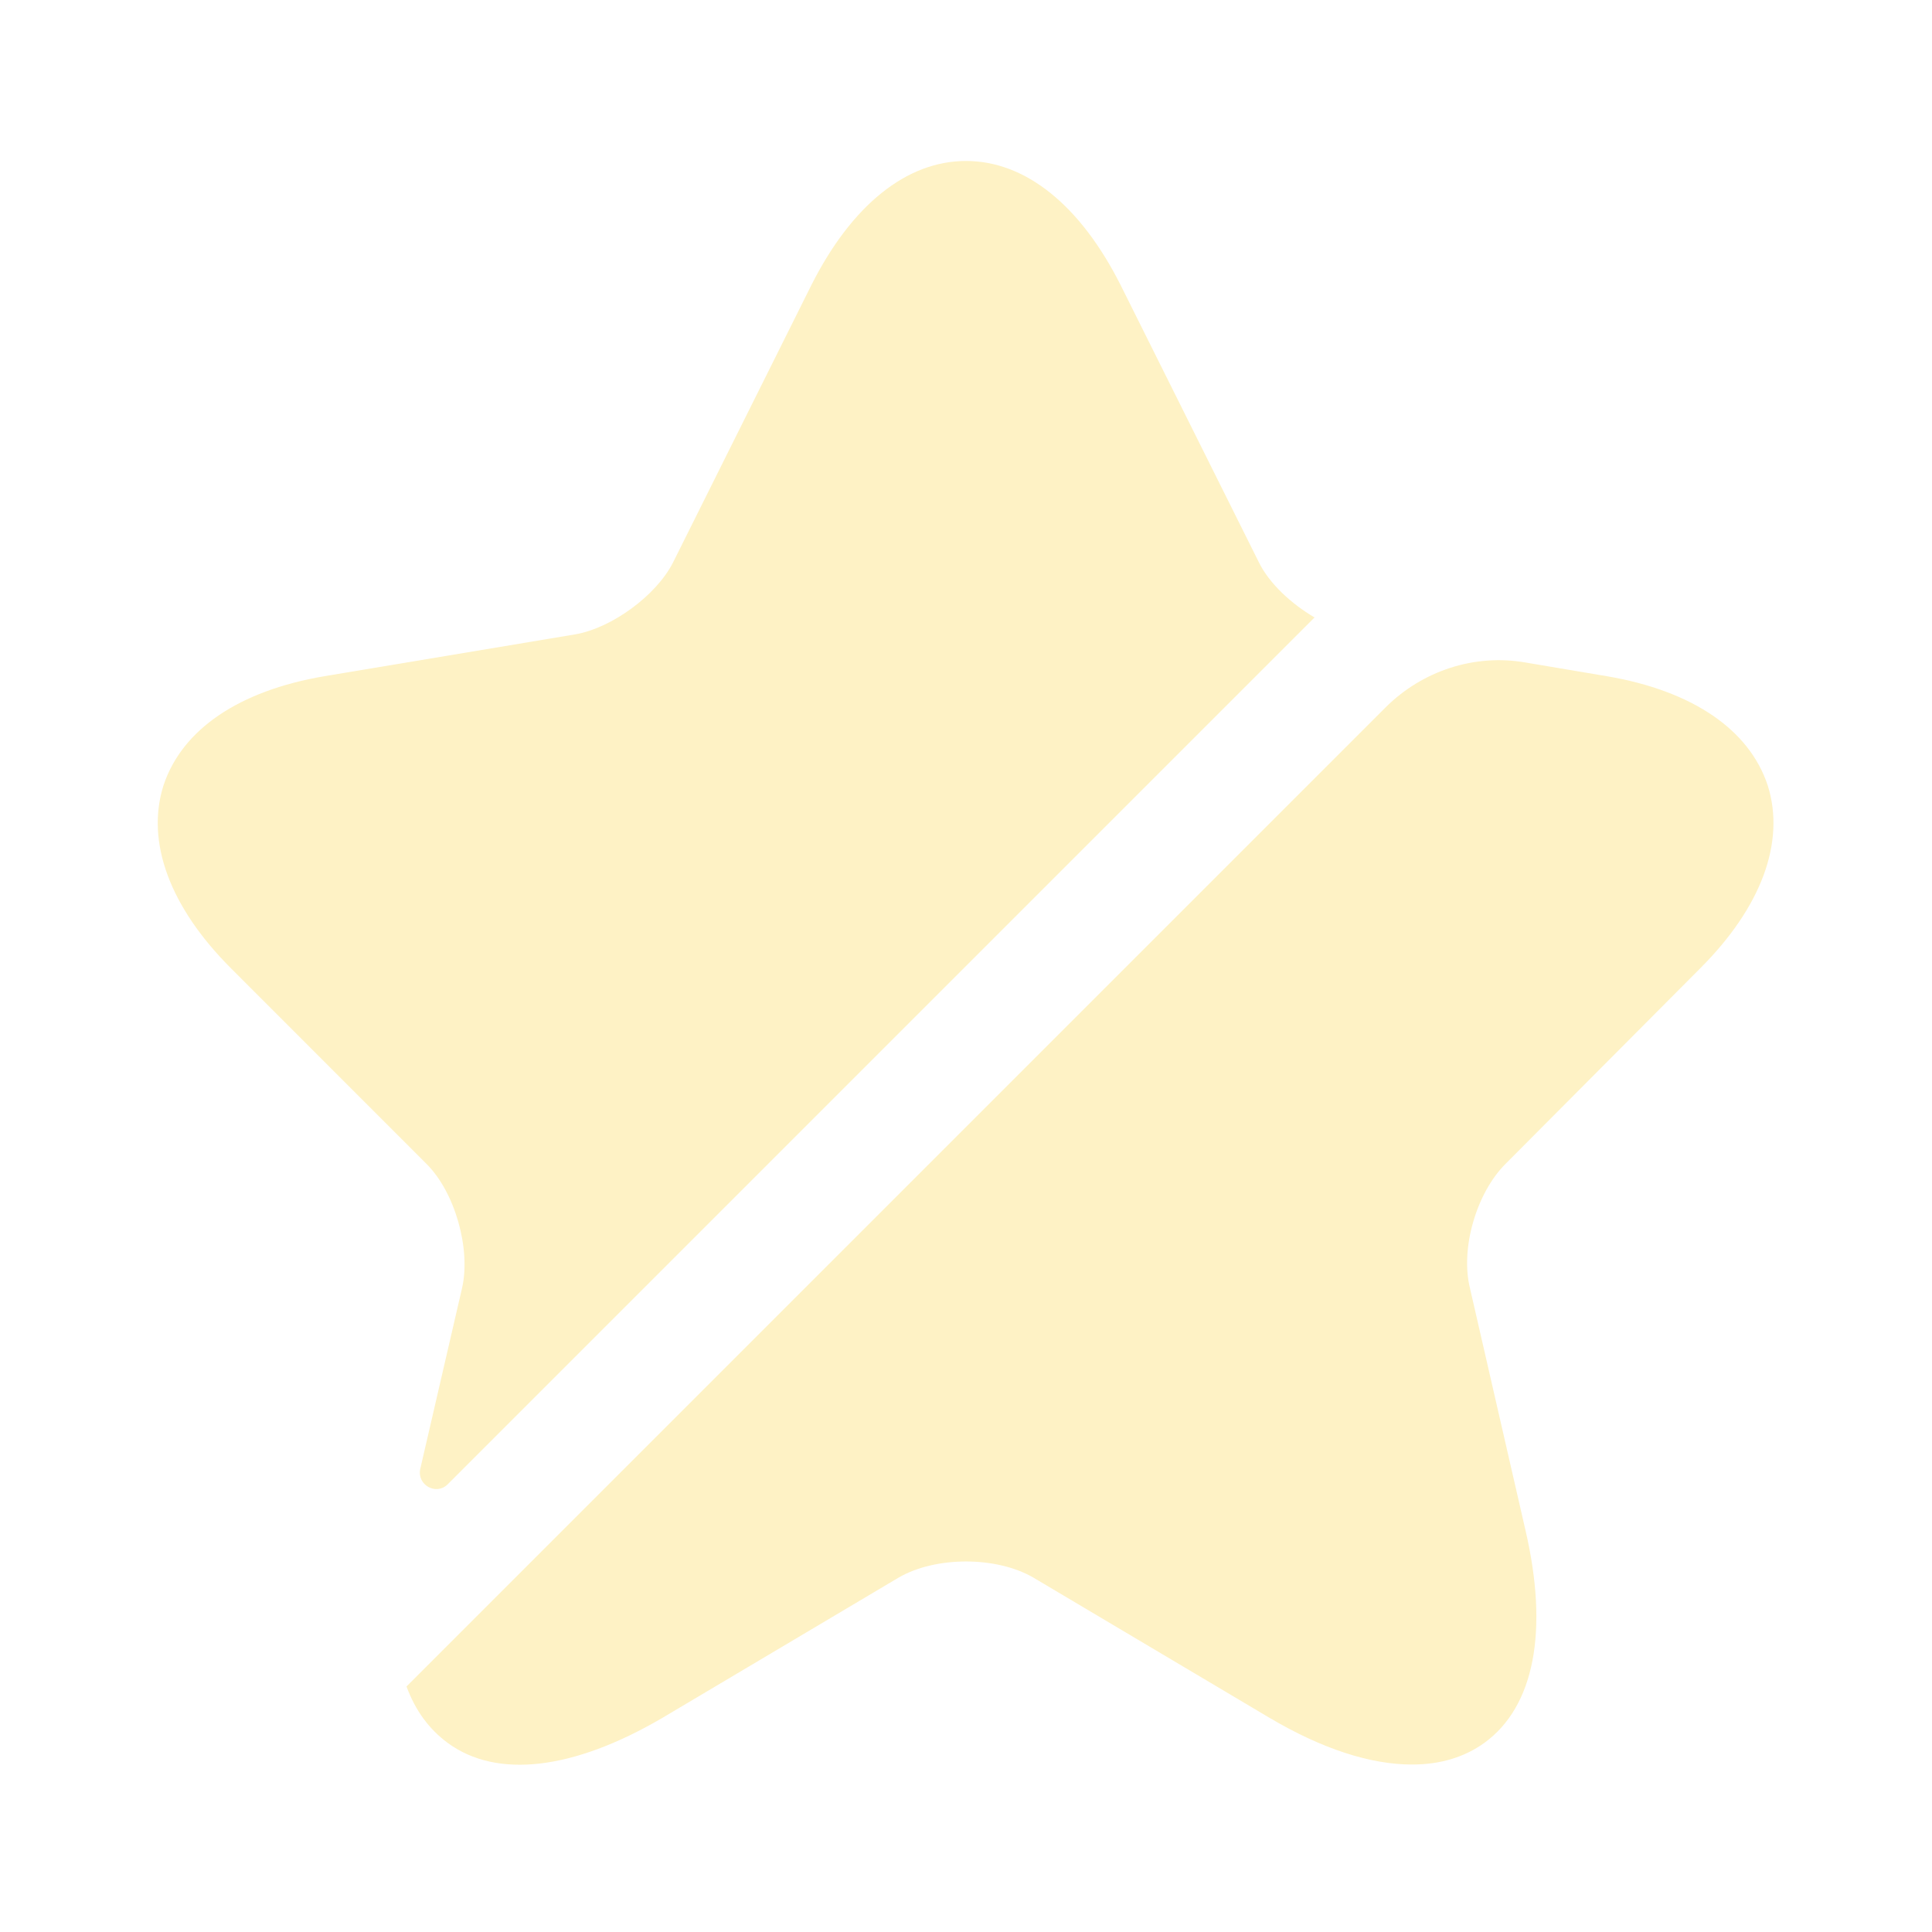
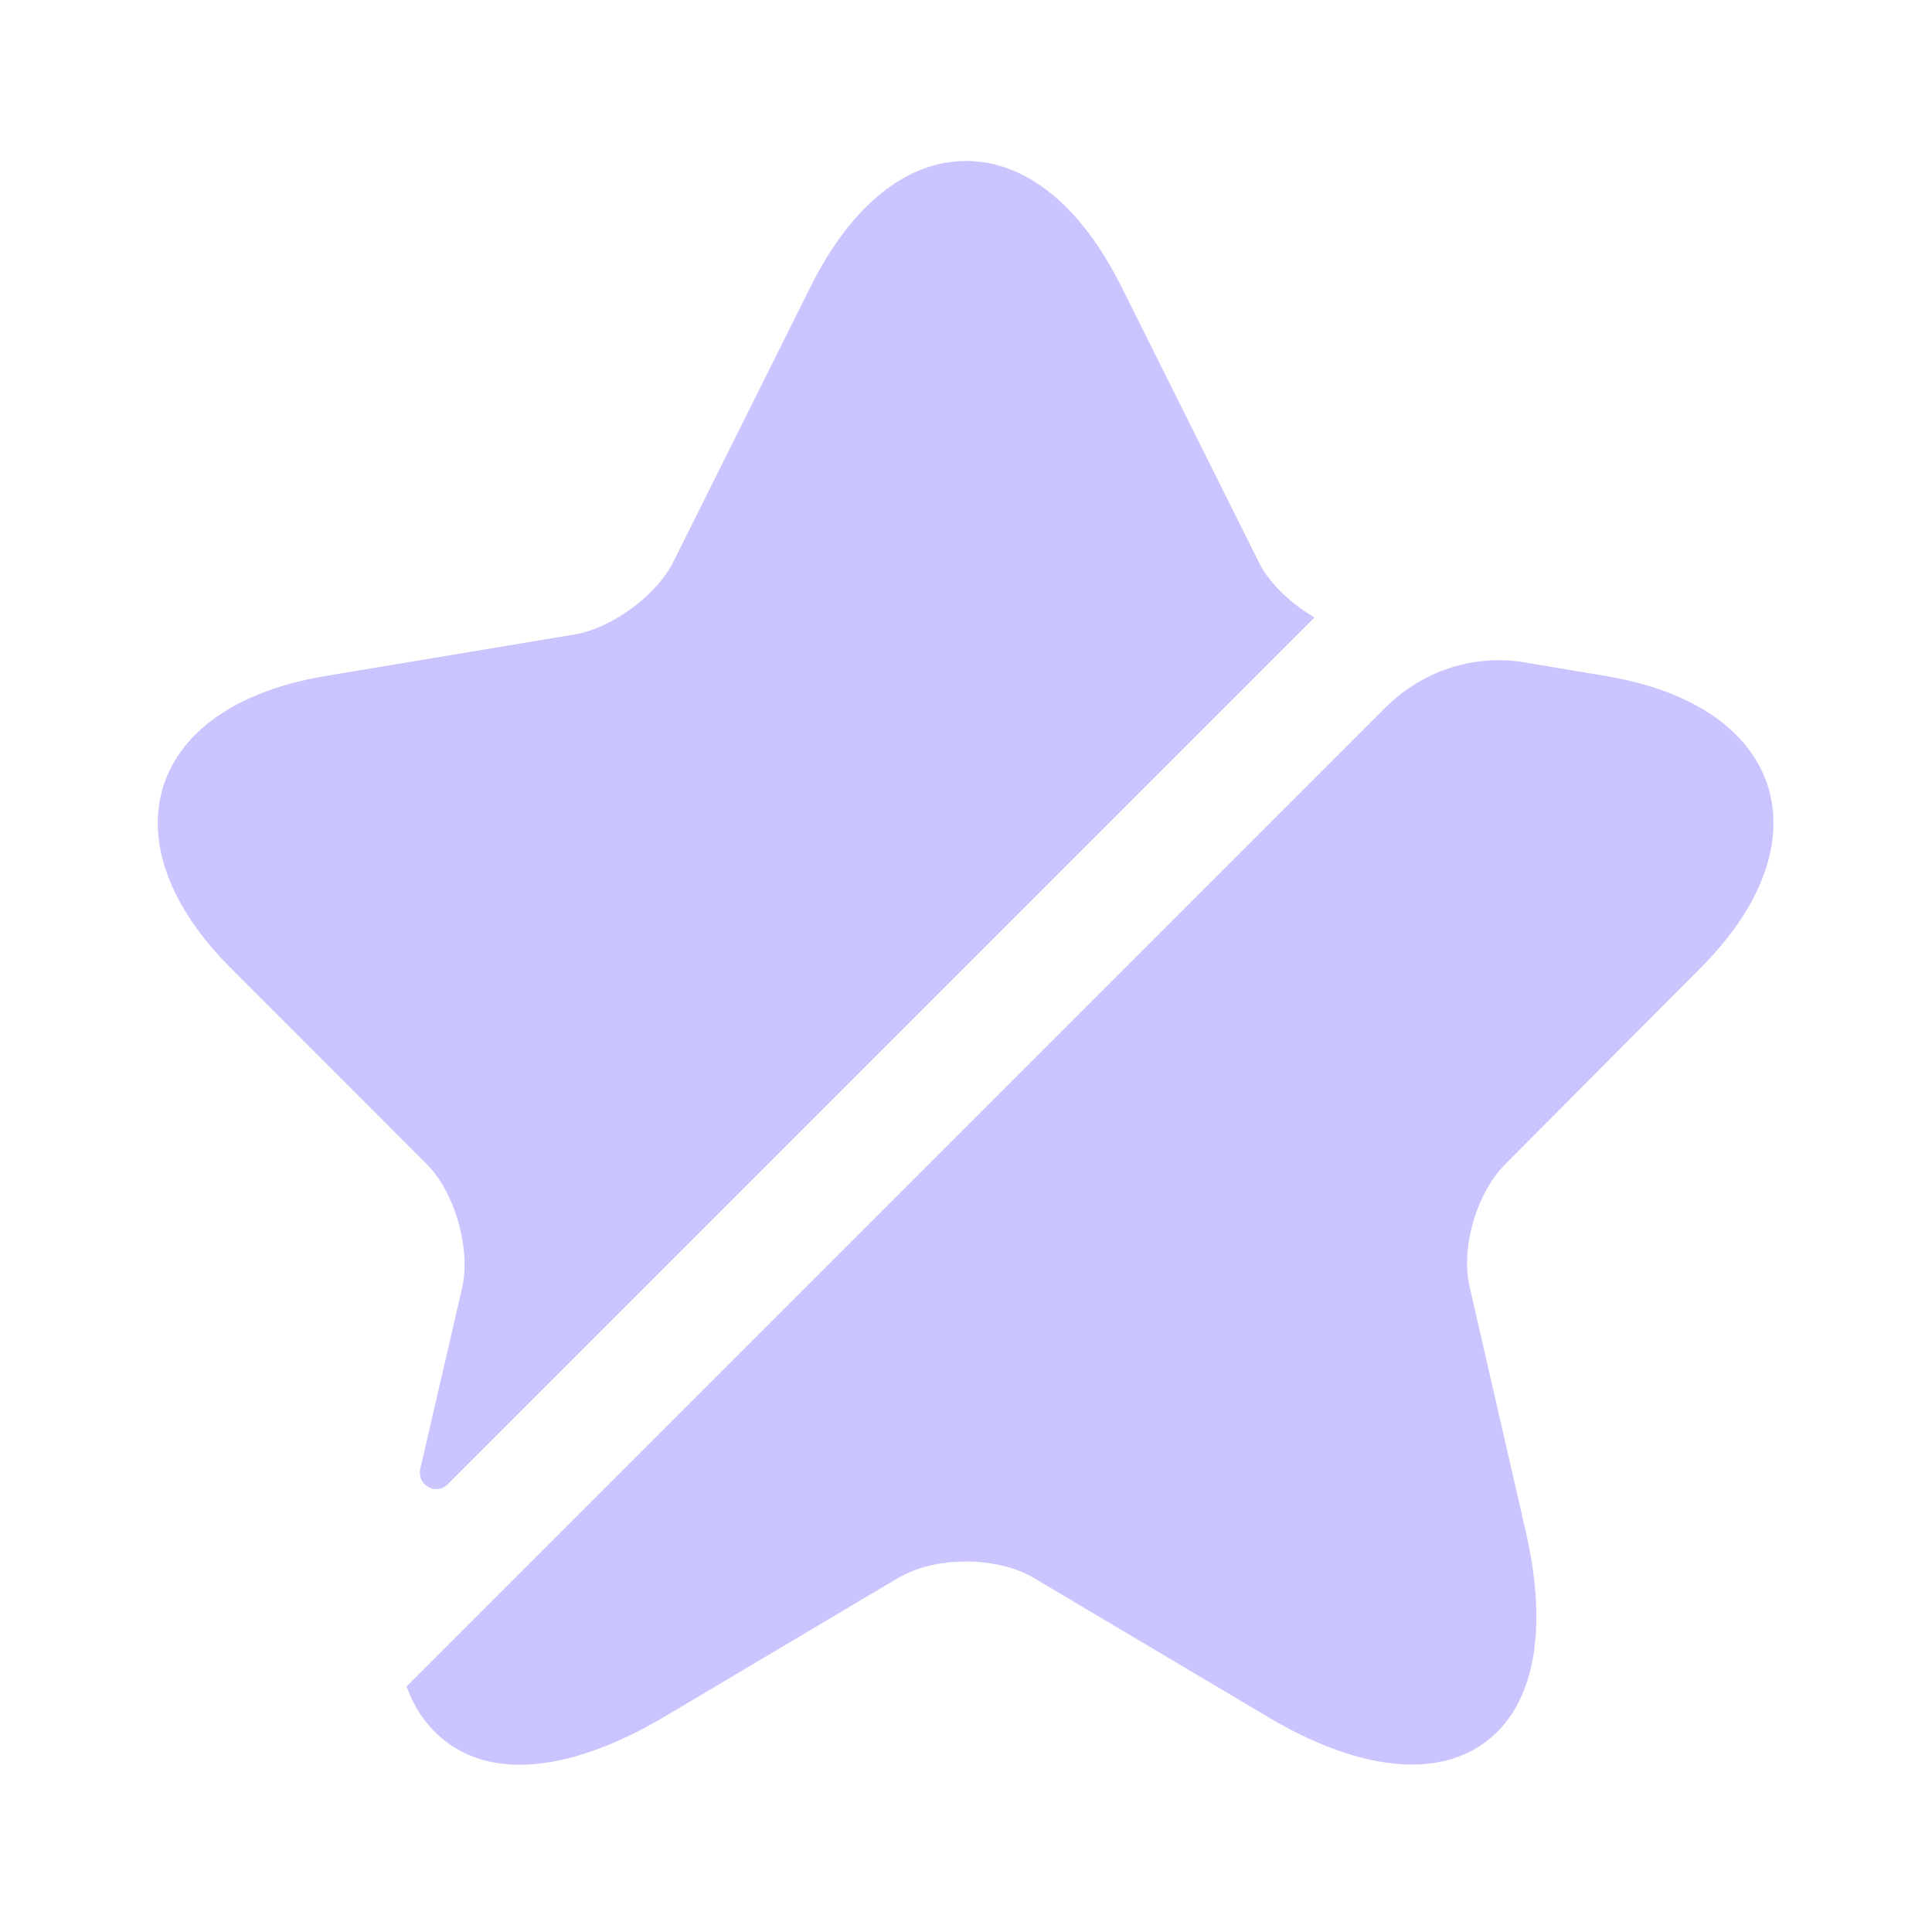
<svg xmlns="http://www.w3.org/2000/svg" width="22" height="22" viewBox="0 0 22 22" fill="none">
-   <path d="M5.262 14.666C5.363 14.217 5.179 13.575 4.858 13.255L2.631 11.027C1.934 10.331 1.659 9.588 1.861 8.946C2.072 8.305 2.723 7.865 3.694 7.7L6.554 7.223C6.967 7.15 7.471 6.783 7.663 6.407L9.24 3.245C9.698 2.337 10.322 1.833 11 1.833C11.678 1.833 12.302 2.337 12.76 3.245L14.337 6.407C14.456 6.646 14.703 6.875 14.969 7.031L5.097 16.903C4.968 17.031 4.748 16.912 4.785 16.729L5.262 14.666Z" fill="#FEF2C5" />
-   <path d="M17.142 13.255C16.812 13.585 16.628 14.217 16.738 14.666L17.371 17.426C17.637 18.571 17.472 19.433 16.903 19.846C16.674 20.011 16.399 20.093 16.078 20.093C15.611 20.093 15.061 19.919 14.456 19.561L11.77 17.966C11.348 17.719 10.652 17.719 10.23 17.966L7.544 19.561C6.527 20.157 5.656 20.258 5.097 19.846C4.886 19.69 4.73 19.479 4.629 19.204L15.776 8.057C16.198 7.636 16.793 7.443 17.371 7.544L18.297 7.7C19.268 7.865 19.919 8.305 20.13 8.946C20.332 9.588 20.057 10.331 19.36 11.027L17.142 13.255Z" fill="#FEF2C5" />
+   <path d="M5.262 14.667C5.363 14.217 5.179 13.576 4.858 13.255L2.631 11.027C1.934 10.331 1.659 9.588 1.861 8.947C2.072 8.305 2.723 7.865 3.694 7.7L6.554 7.223C6.967 7.15 7.471 6.783 7.663 6.407L9.24 3.245C9.698 2.337 10.322 1.833 11 1.833C11.678 1.833 12.302 2.337 12.76 3.245L14.337 6.407C14.456 6.646 14.703 6.875 14.969 7.031L5.097 16.903C4.968 17.032 4.748 16.913 4.785 16.729L5.262 14.667Z" fill="#CAC5FE" />
+   <path d="M17.142 13.255C16.812 13.585 16.628 14.217 16.738 14.667L17.371 17.426C17.637 18.572 17.472 19.433 16.903 19.846C16.674 20.011 16.399 20.093 16.078 20.093C15.611 20.093 15.061 19.919 14.456 19.562L11.77 17.967C11.348 17.719 10.652 17.719 10.23 17.967L7.544 19.562C6.527 20.157 5.656 20.258 5.097 19.846C4.886 19.69 4.73 19.479 4.629 19.204L15.776 8.057C16.198 7.636 16.793 7.443 17.371 7.544L18.297 7.7C19.268 7.865 19.919 8.305 20.13 8.947C20.332 9.588 20.057 10.331 19.36 11.027L17.142 13.255Z" fill="#CAC5FE" />
</svg>
